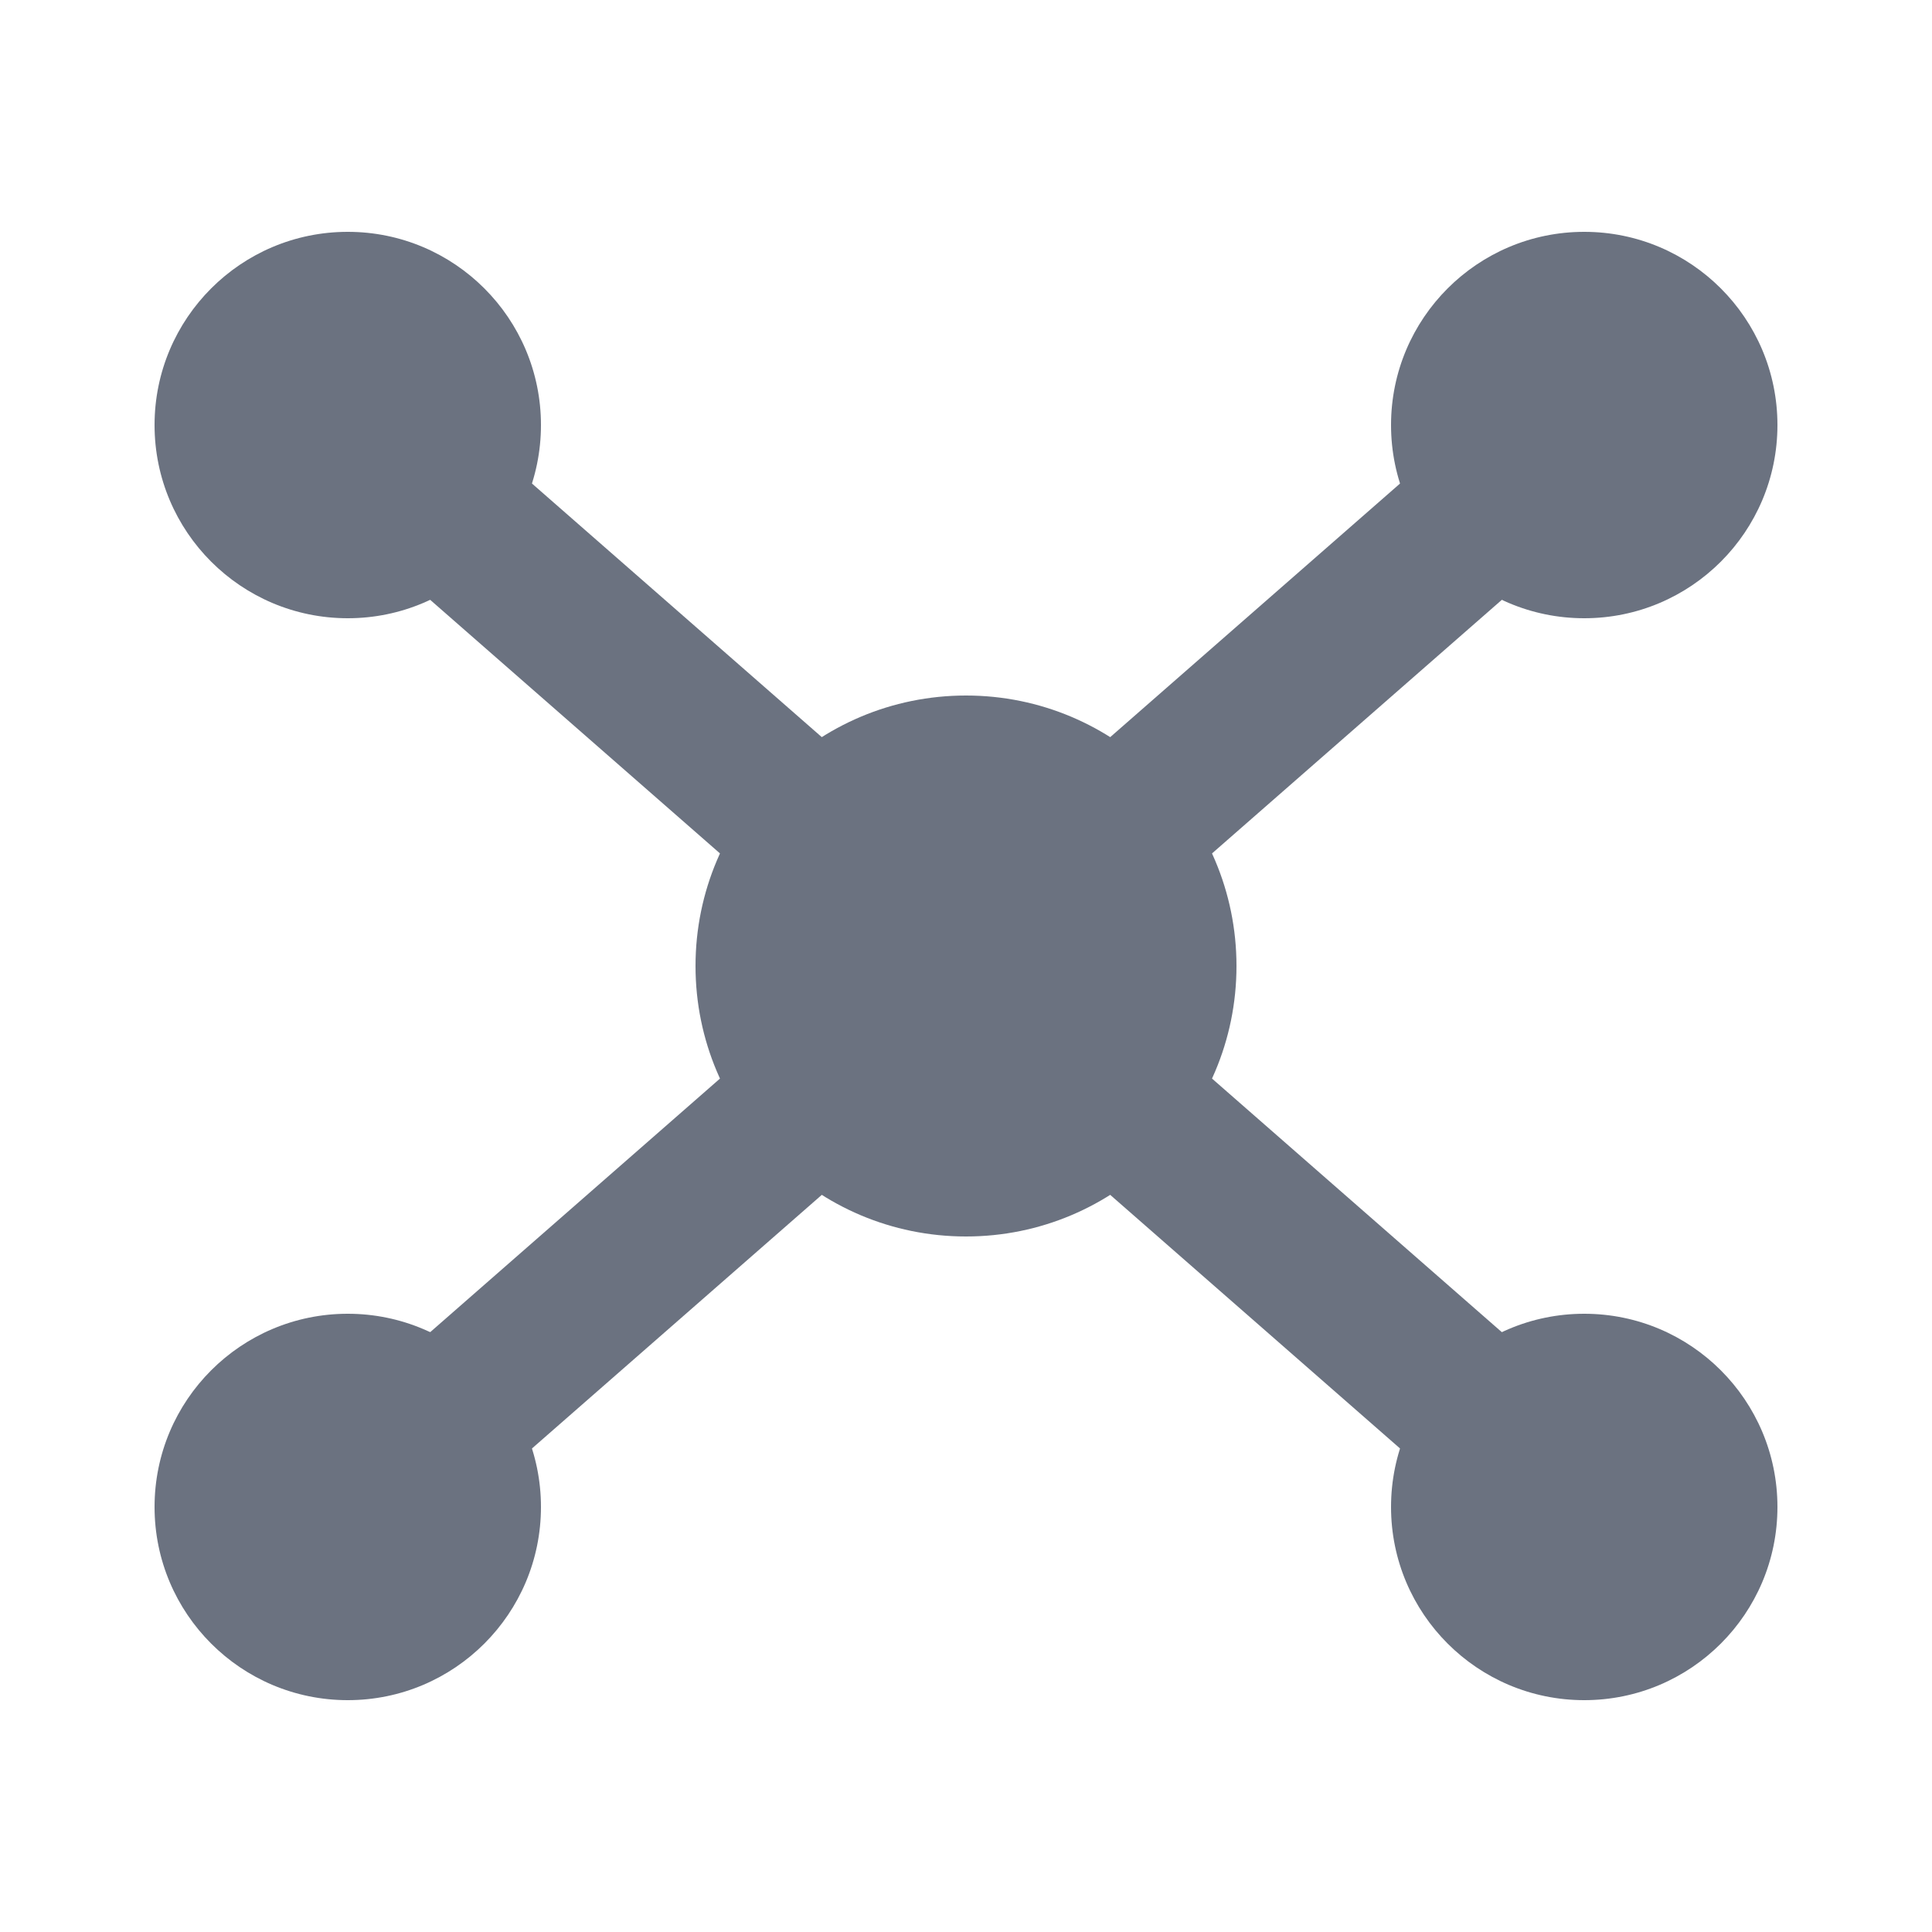
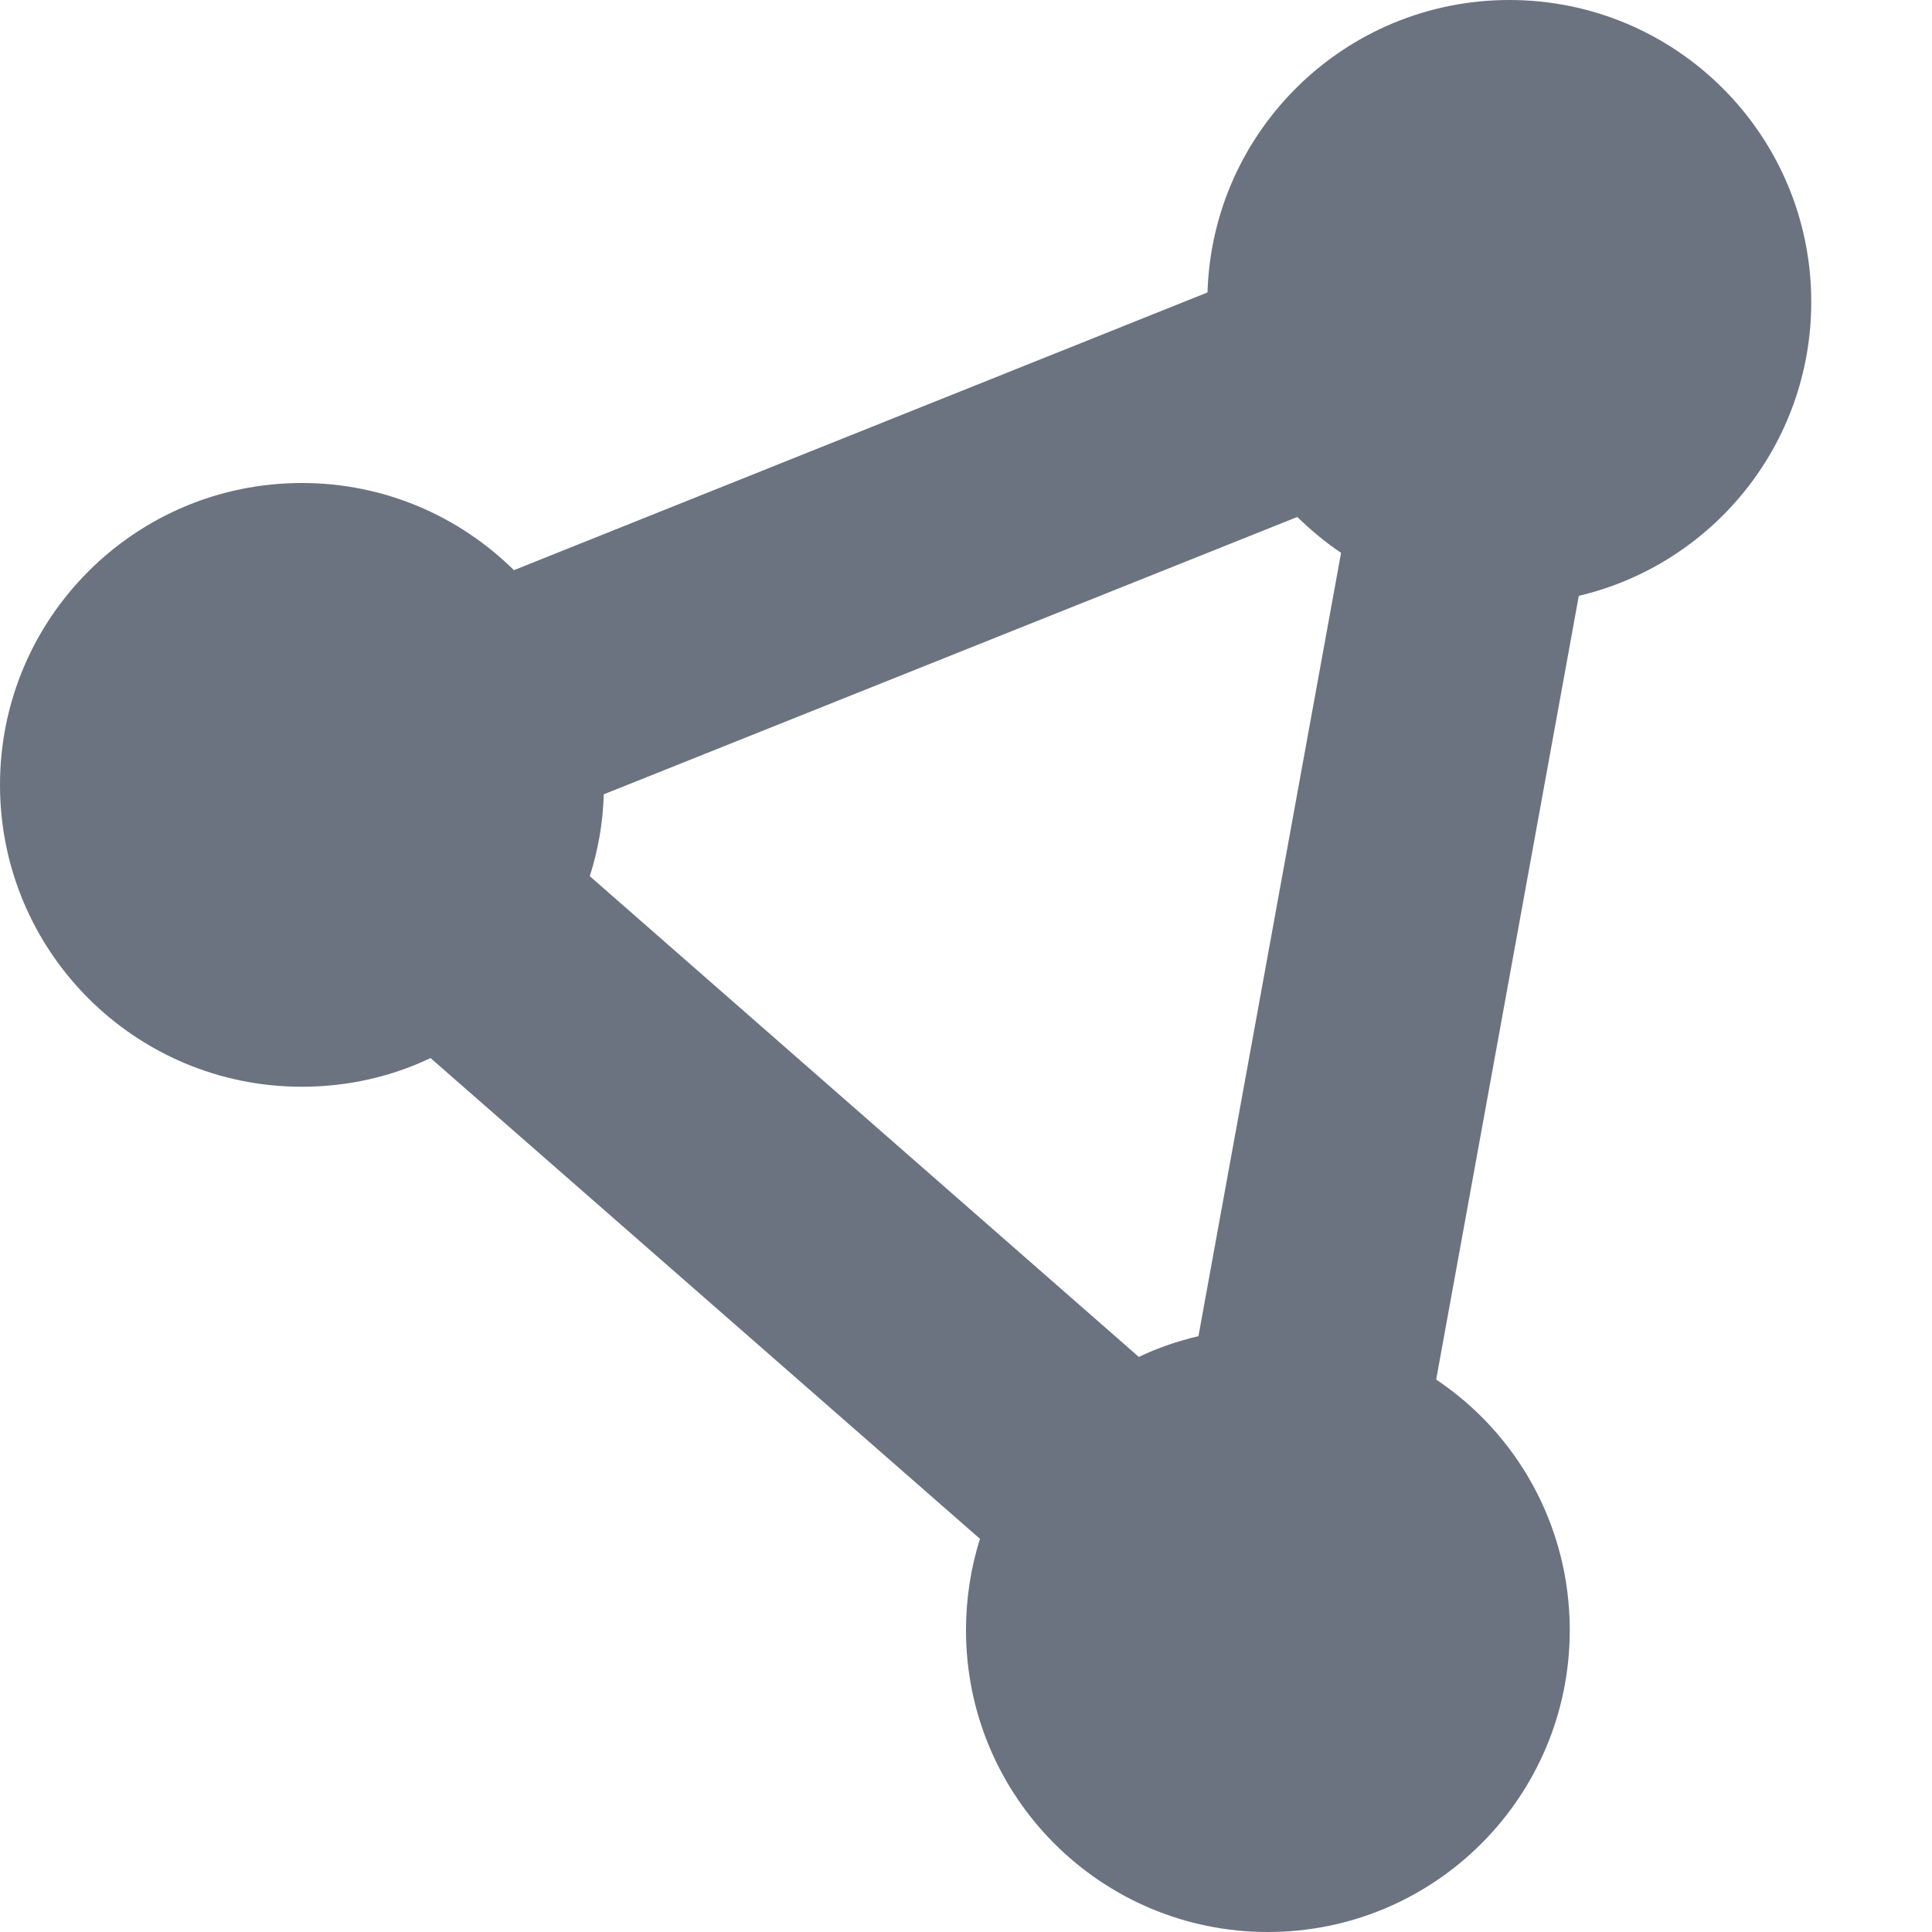
- <svg xmlns="http://www.w3.org/2000/svg" viewBox="0 0 100 100">
-   <line x1="50" y1="50" x2="18" y2="22" stroke="#6b7280" stroke-width="8" stroke-linecap="round" />
-   <line x1="50" y1="50" x2="82" y2="22" stroke="#6b7280" stroke-width="8" stroke-linecap="round" />
-   <line x1="50" y1="50" x2="18" y2="78" stroke="#6b7280" stroke-width="8" stroke-linecap="round" />
-   <line x1="50" y1="50" x2="82" y2="78" stroke="#6b7280" stroke-width="8" stroke-linecap="round" />
-   <circle cx="50" cy="50" r="14" fill="#6b7280" />
-   <circle cx="18" cy="22" r="10" fill="#6b7280" />
-   <circle cx="82" cy="22" r="10" fill="#6b7280" />
-   <circle cx="18" cy="78" r="10" fill="#6b7280" />
-   <circle cx="82" cy="78" r="10" fill="#6b7280" />
+ <svg xmlns="http://www.w3.org/2000/svg" viewBox="0 0 512 512">
+   <path fill="#6b7280" d="M418.4 157.9c35.3-8.3 61.6-40 61.6-77.9c0-44.2-35.8-80-80-80c-43.4 0-78.7 34.5-80 77.5L136.2 151.1C121.7 136.8 101.9 128 80 128c-44.2 0-80 35.8-80 80s35.8 80 80 80c12.2 0 23.8-2.7 34.1-7.6L259.7 407.8c-2.4 7.6-3.7 15.8-3.7 24.2c0 44.2 35.8 80 80 80s80-35.8 80-80c0-27.7-14-52.1-35.4-66.4l37.8-207.7zM156.3 232.2c2.2-6.9 3.5-14.2 3.7-21.7l183.8-73.5c3.6 3.5 7.4 6.7 11.6 9.5L317.6 354.1c-5.5 1.3-10.8 3.1-15.8 5.5L156.3 232.2z" />
</svg>
